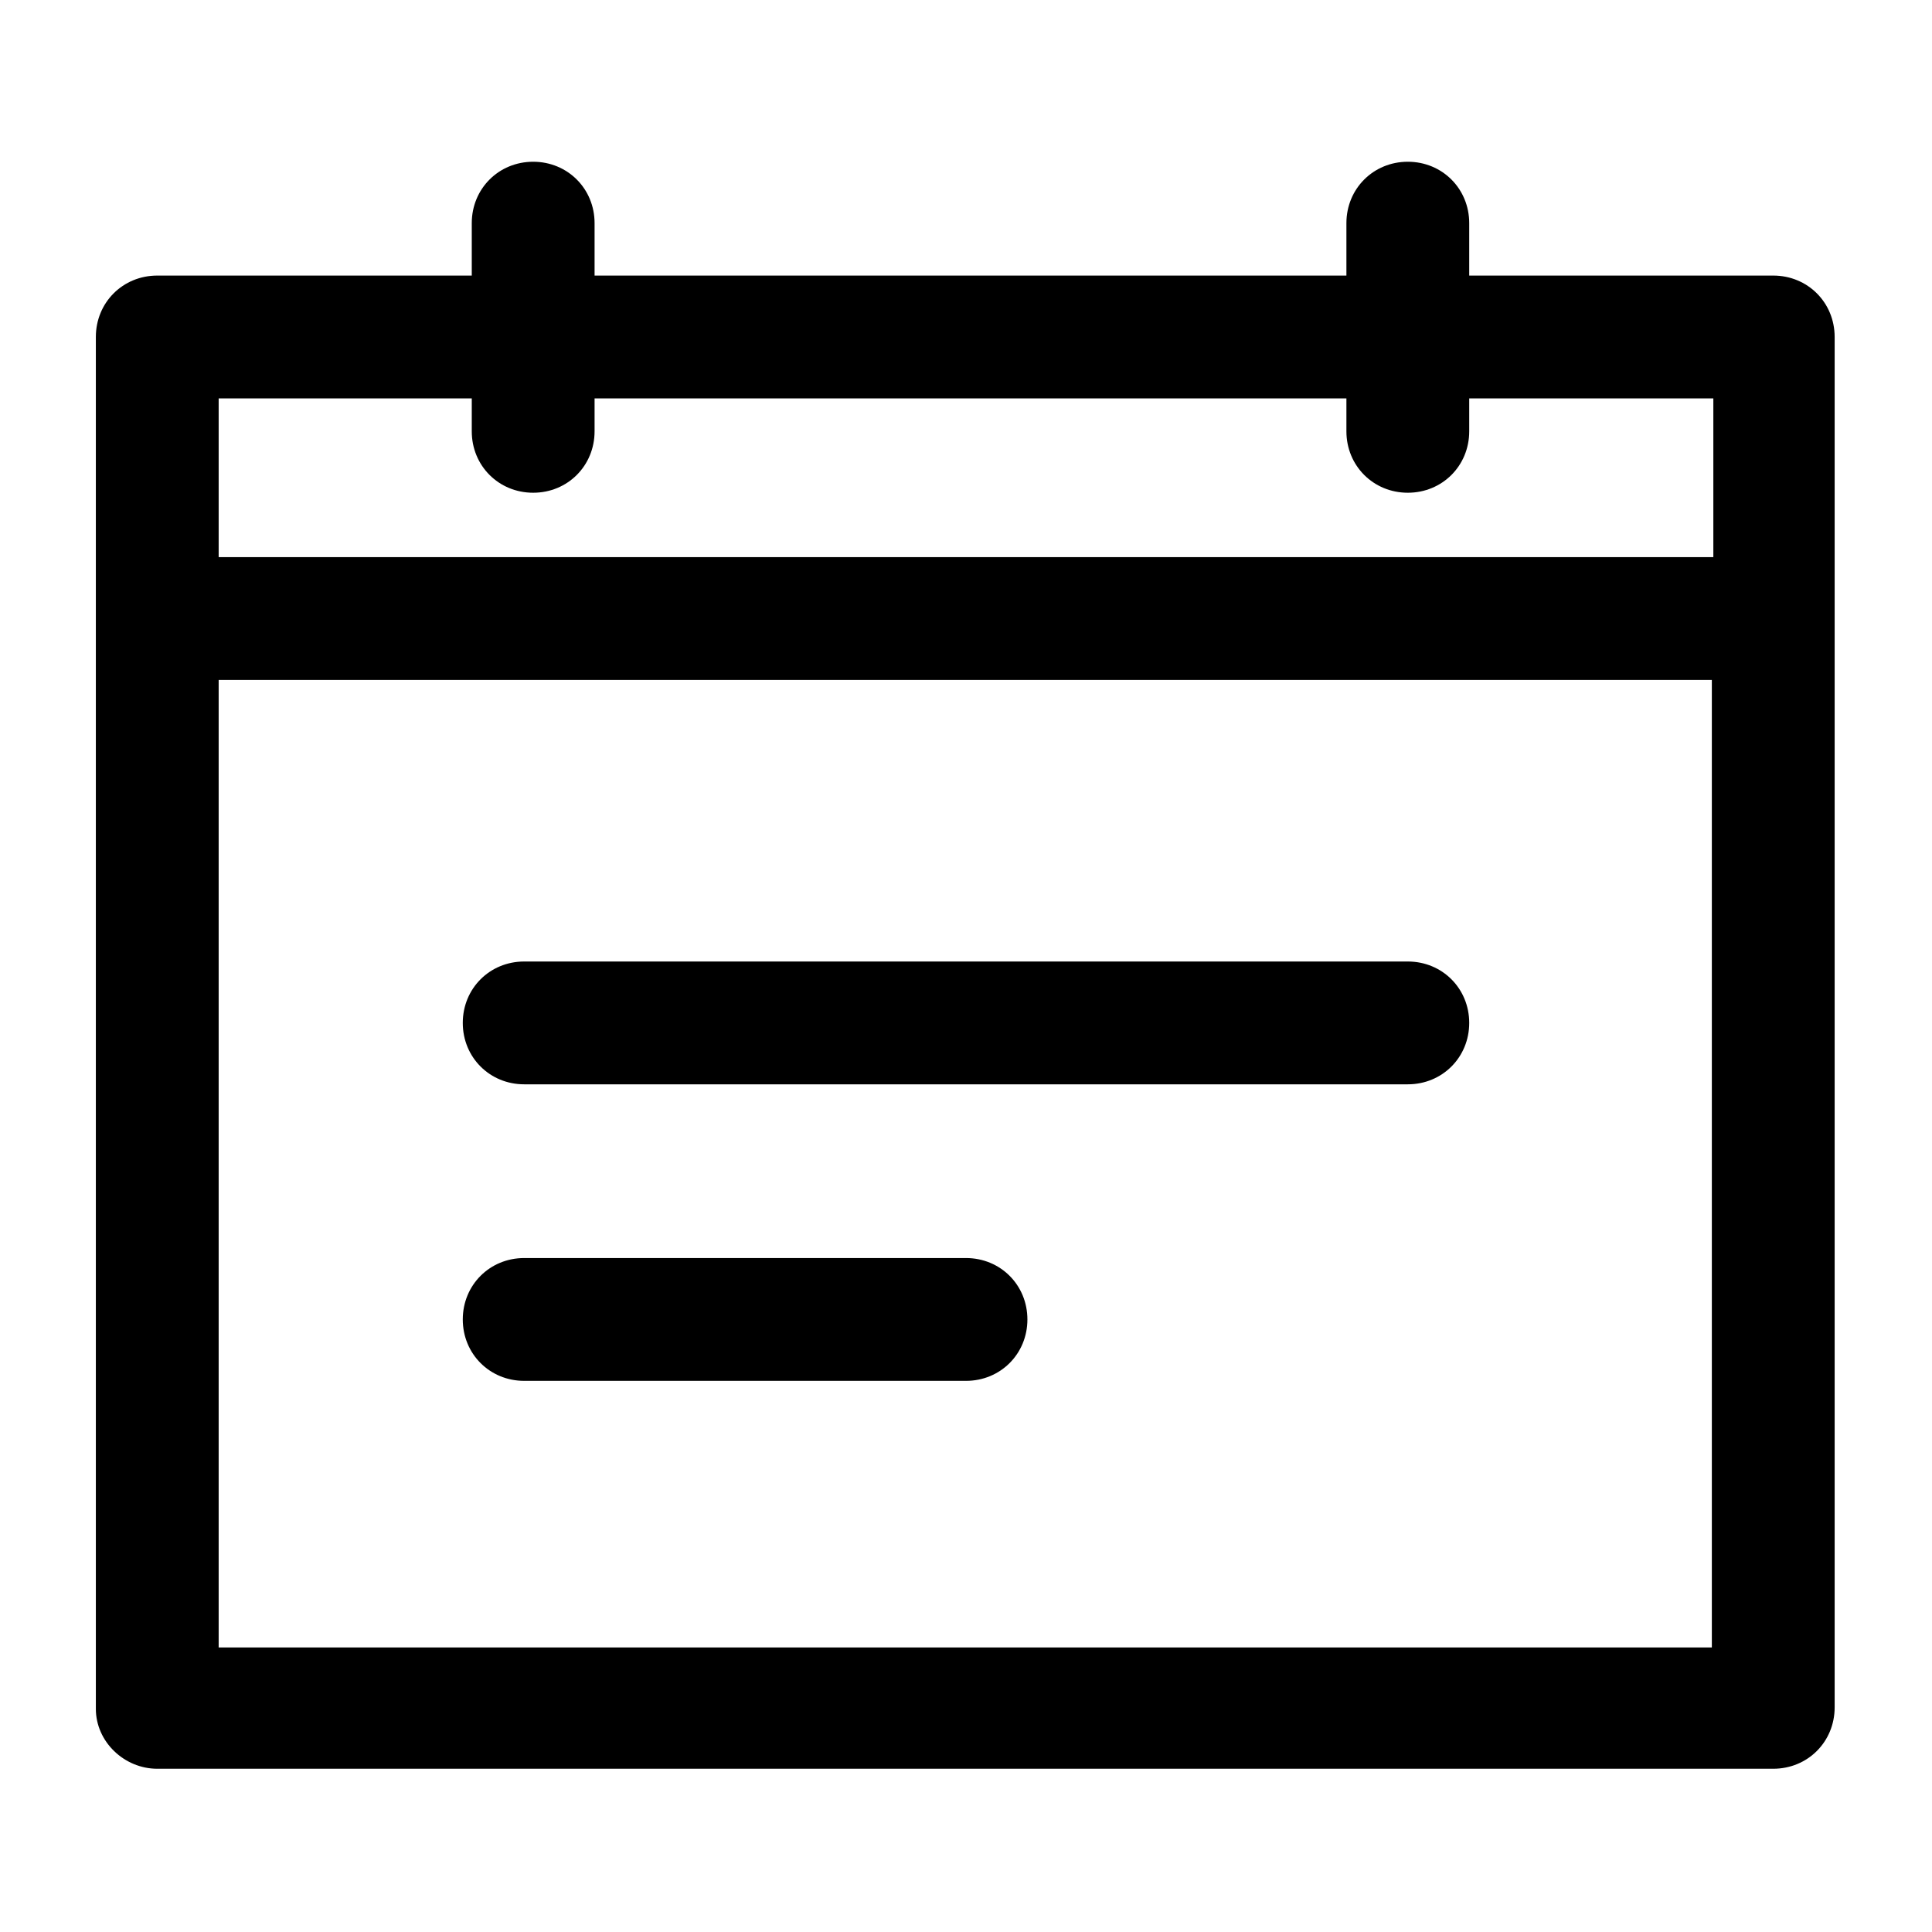
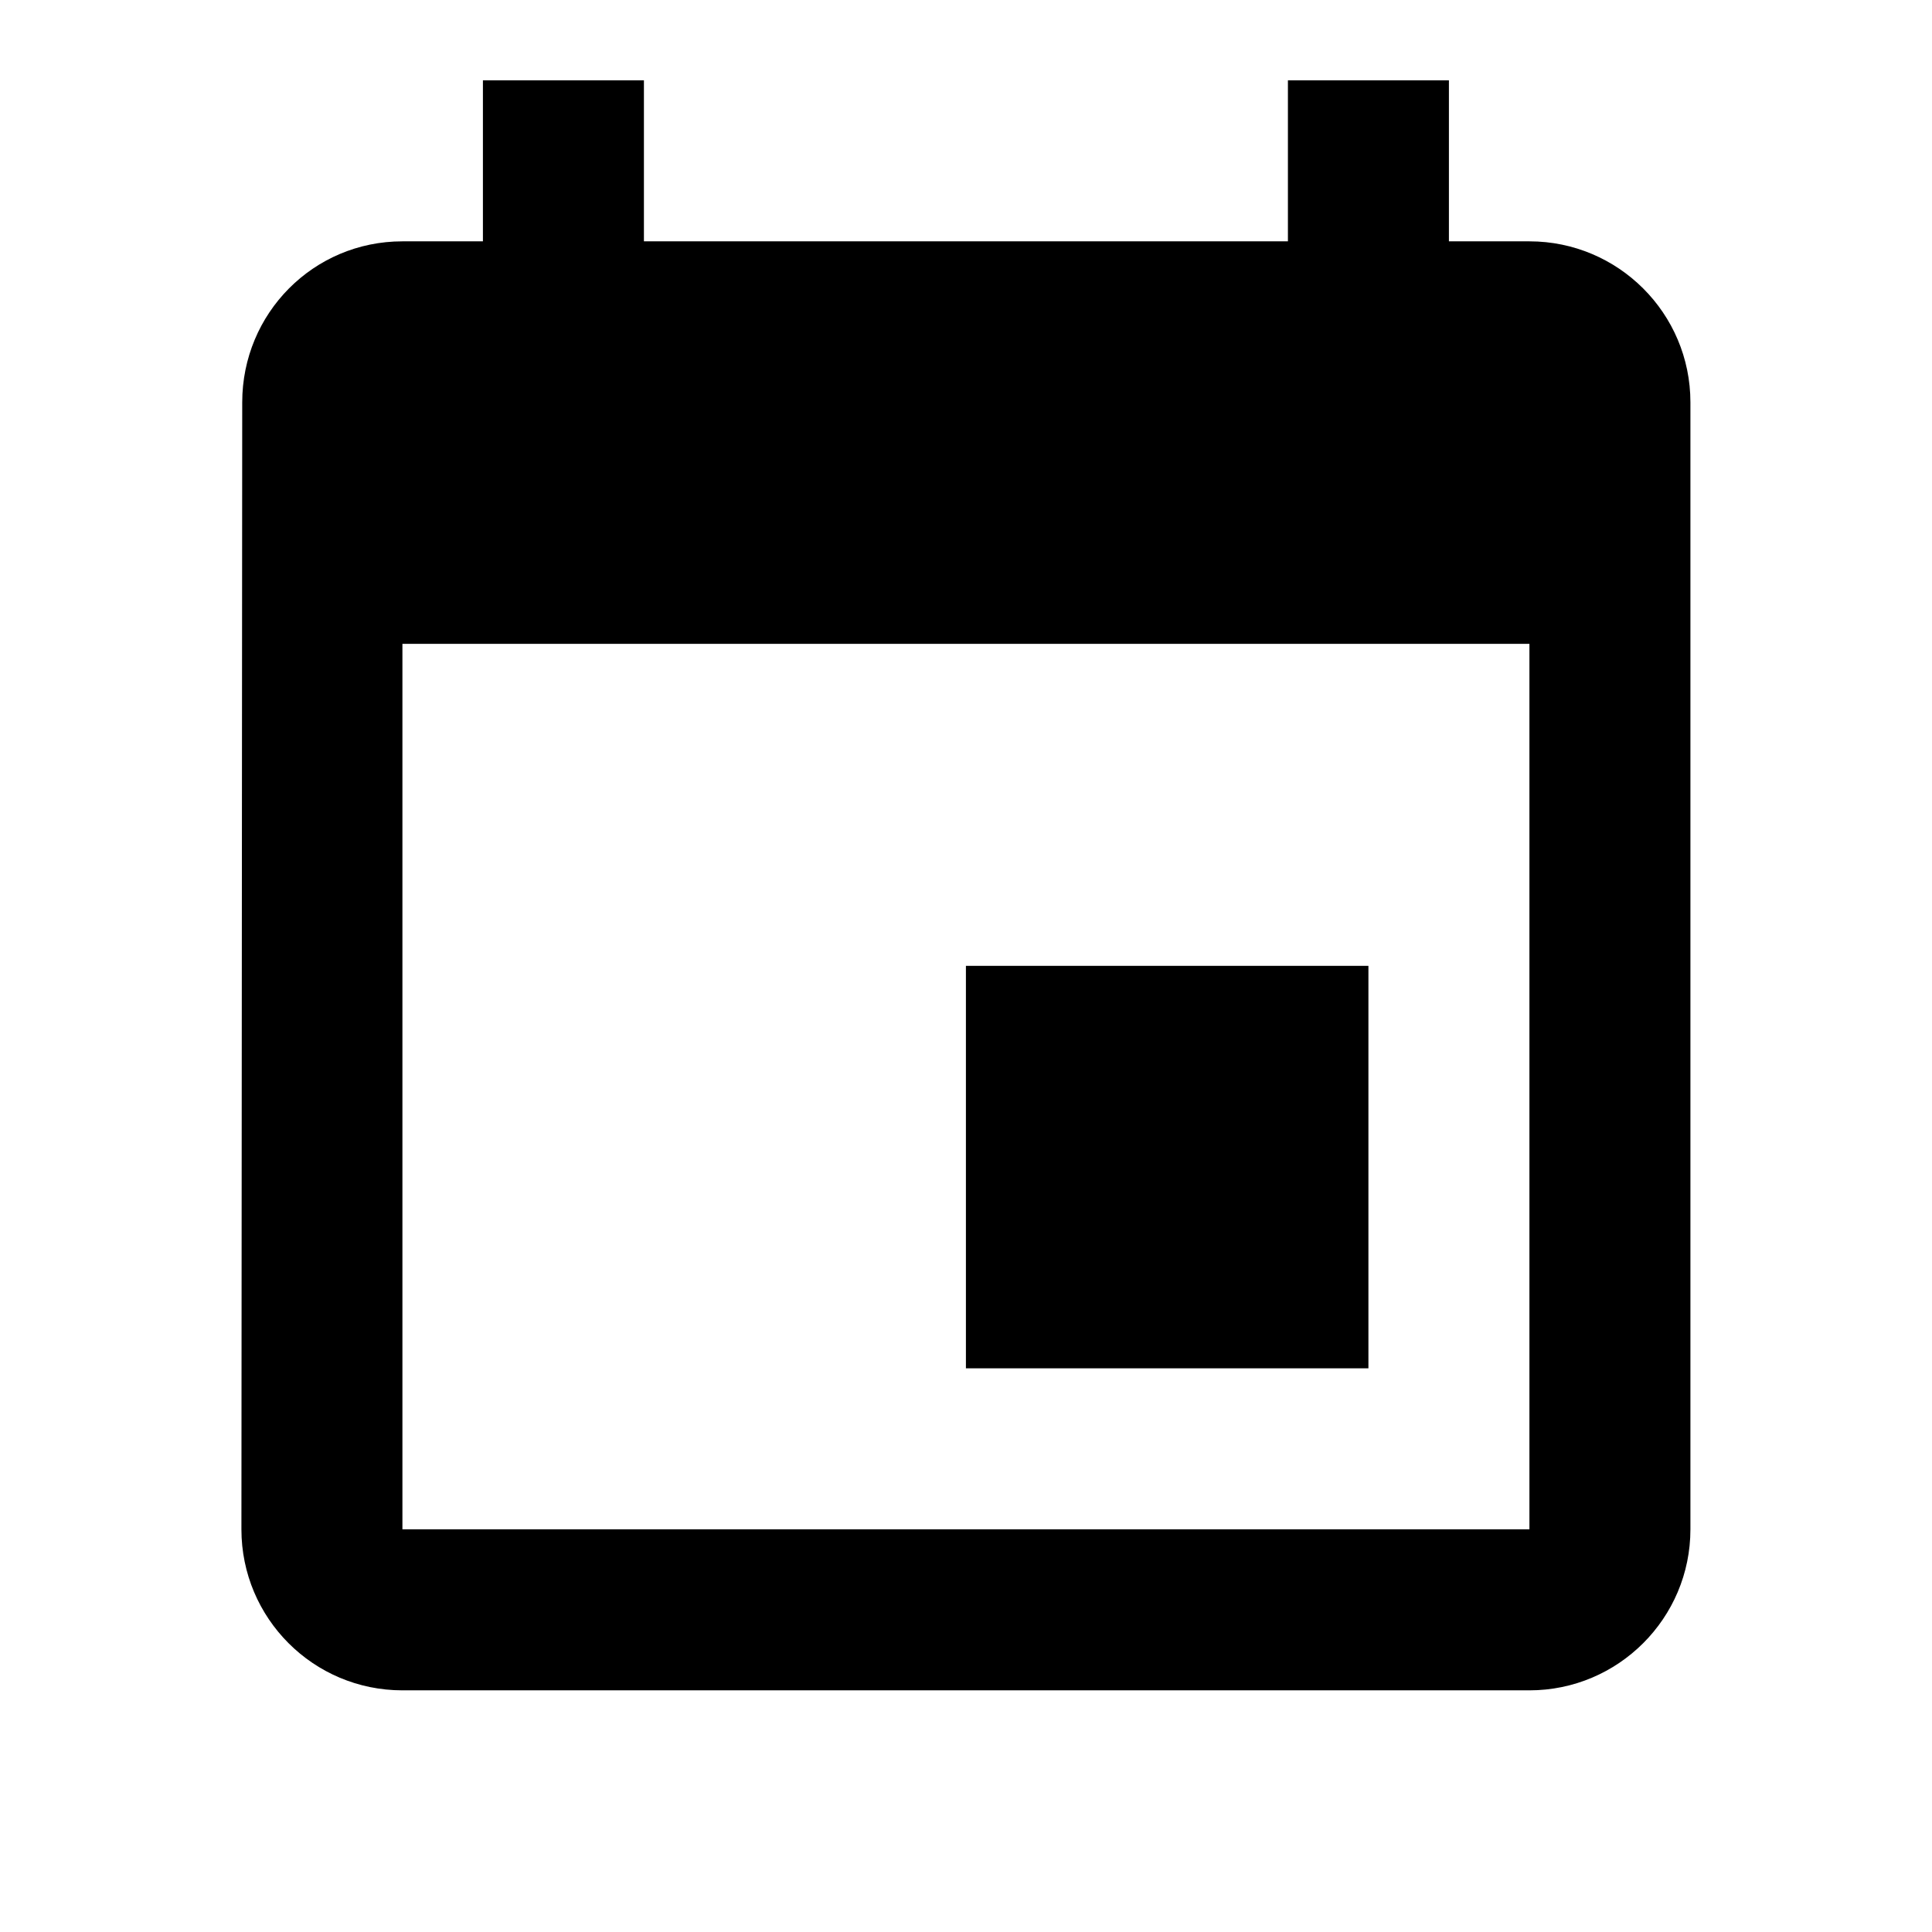
- <svg xmlns="http://www.w3.org/2000/svg" version="1.1" viewBox="0 0 129 129" enable-background="new 0 0 129 129">
-   <g>
-     <g>
-       <path d="m10.5,118.1h107.9c2.3,0 4.1-1.8 4.1-4.1v-91.5c0-2.3-1.8-4.1-4.1-4.1h-20.3v-3.5c0-2.3-1.8-4.1-4.1-4.1-2.3,0-4.1,1.8-4.1,4.1v3.5h-50.2v-3.5c0-2.3-1.8-4.1-4.1-4.1-2.3,0-4.1,1.8-4.1,4.1v3.5h-21c-2.3,0-4.1,1.8-4.1,4.1v91.6c0,2.2 1.9,4 4.1,4zm4.1-91.5h16.9v2.2c0,2.3 1.8,4.1 4.1,4.1 2.3,0 4.1-1.8 4.1-4.1v-2.2h50.2v2.2c0,2.3 1.8,4.1 4.1,4.1 2.3,0 4.1-1.8 4.1-4.1v-2.2h16.3v10.6h-99.8v-10.6zm0,18.8h99.7v64.6h-99.7v-64.6z" />
-       <path d="m94,64.2h-59c-2.3,0-4.1,1.8-4.1,4.1 0,2.3 1.8,4.1 4.1,4.1h59c2.3,0 4.1-1.8 4.1-4.1 0-2.3-1.8-4.1-4.1-4.1z" />
-       <path d="m64.5,84h-29.5c-2.3,0-4.1,1.8-4.1,4.1 0,2.3 1.8,4.1 4.1,4.1h29.5c2.3,0 4.1-1.8 4.1-4.1 0-2.3-1.8-4.1-4.1-4.1z" />
-     </g>
-   </g>
+ <svg xmlns="http://www.w3.org/2000/svg" version="1.1" baseProfile="full" width="24" height="24" viewBox="0 0 24.00 24.00" enable-background="new 0 0 24.00 24.00" xml:space="preserve">
+   <path fill="#000000" fill-opacity="1" stroke-width="0.2" stroke-linejoin="round" d="M 18.999,18.998L 4.999,18.998L 4.999,7.998L 18.999,7.998M 15.999,0.998L 15.999,2.998L 7.999,2.998L 7.999,0.998L 5.999,0.998L 5.999,2.998L 4.999,2.998C 3.893,2.998 3.009,3.893 3.009,4.998L 2.999,18.998C 2.999,20.102 3.893,20.998 4.999,20.998L 18.999,20.998C 20.102,20.998 20.999,20.102 20.999,18.998L 20.999,4.998C 20.999,3.893 20.102,2.998 18.999,2.998L 17.999,2.998L 17.999,0.998M 16.999,11.998L 11.999,11.998L 11.999,16.998L 16.999,16.998L 16.999,11.998 Z " />
</svg>
